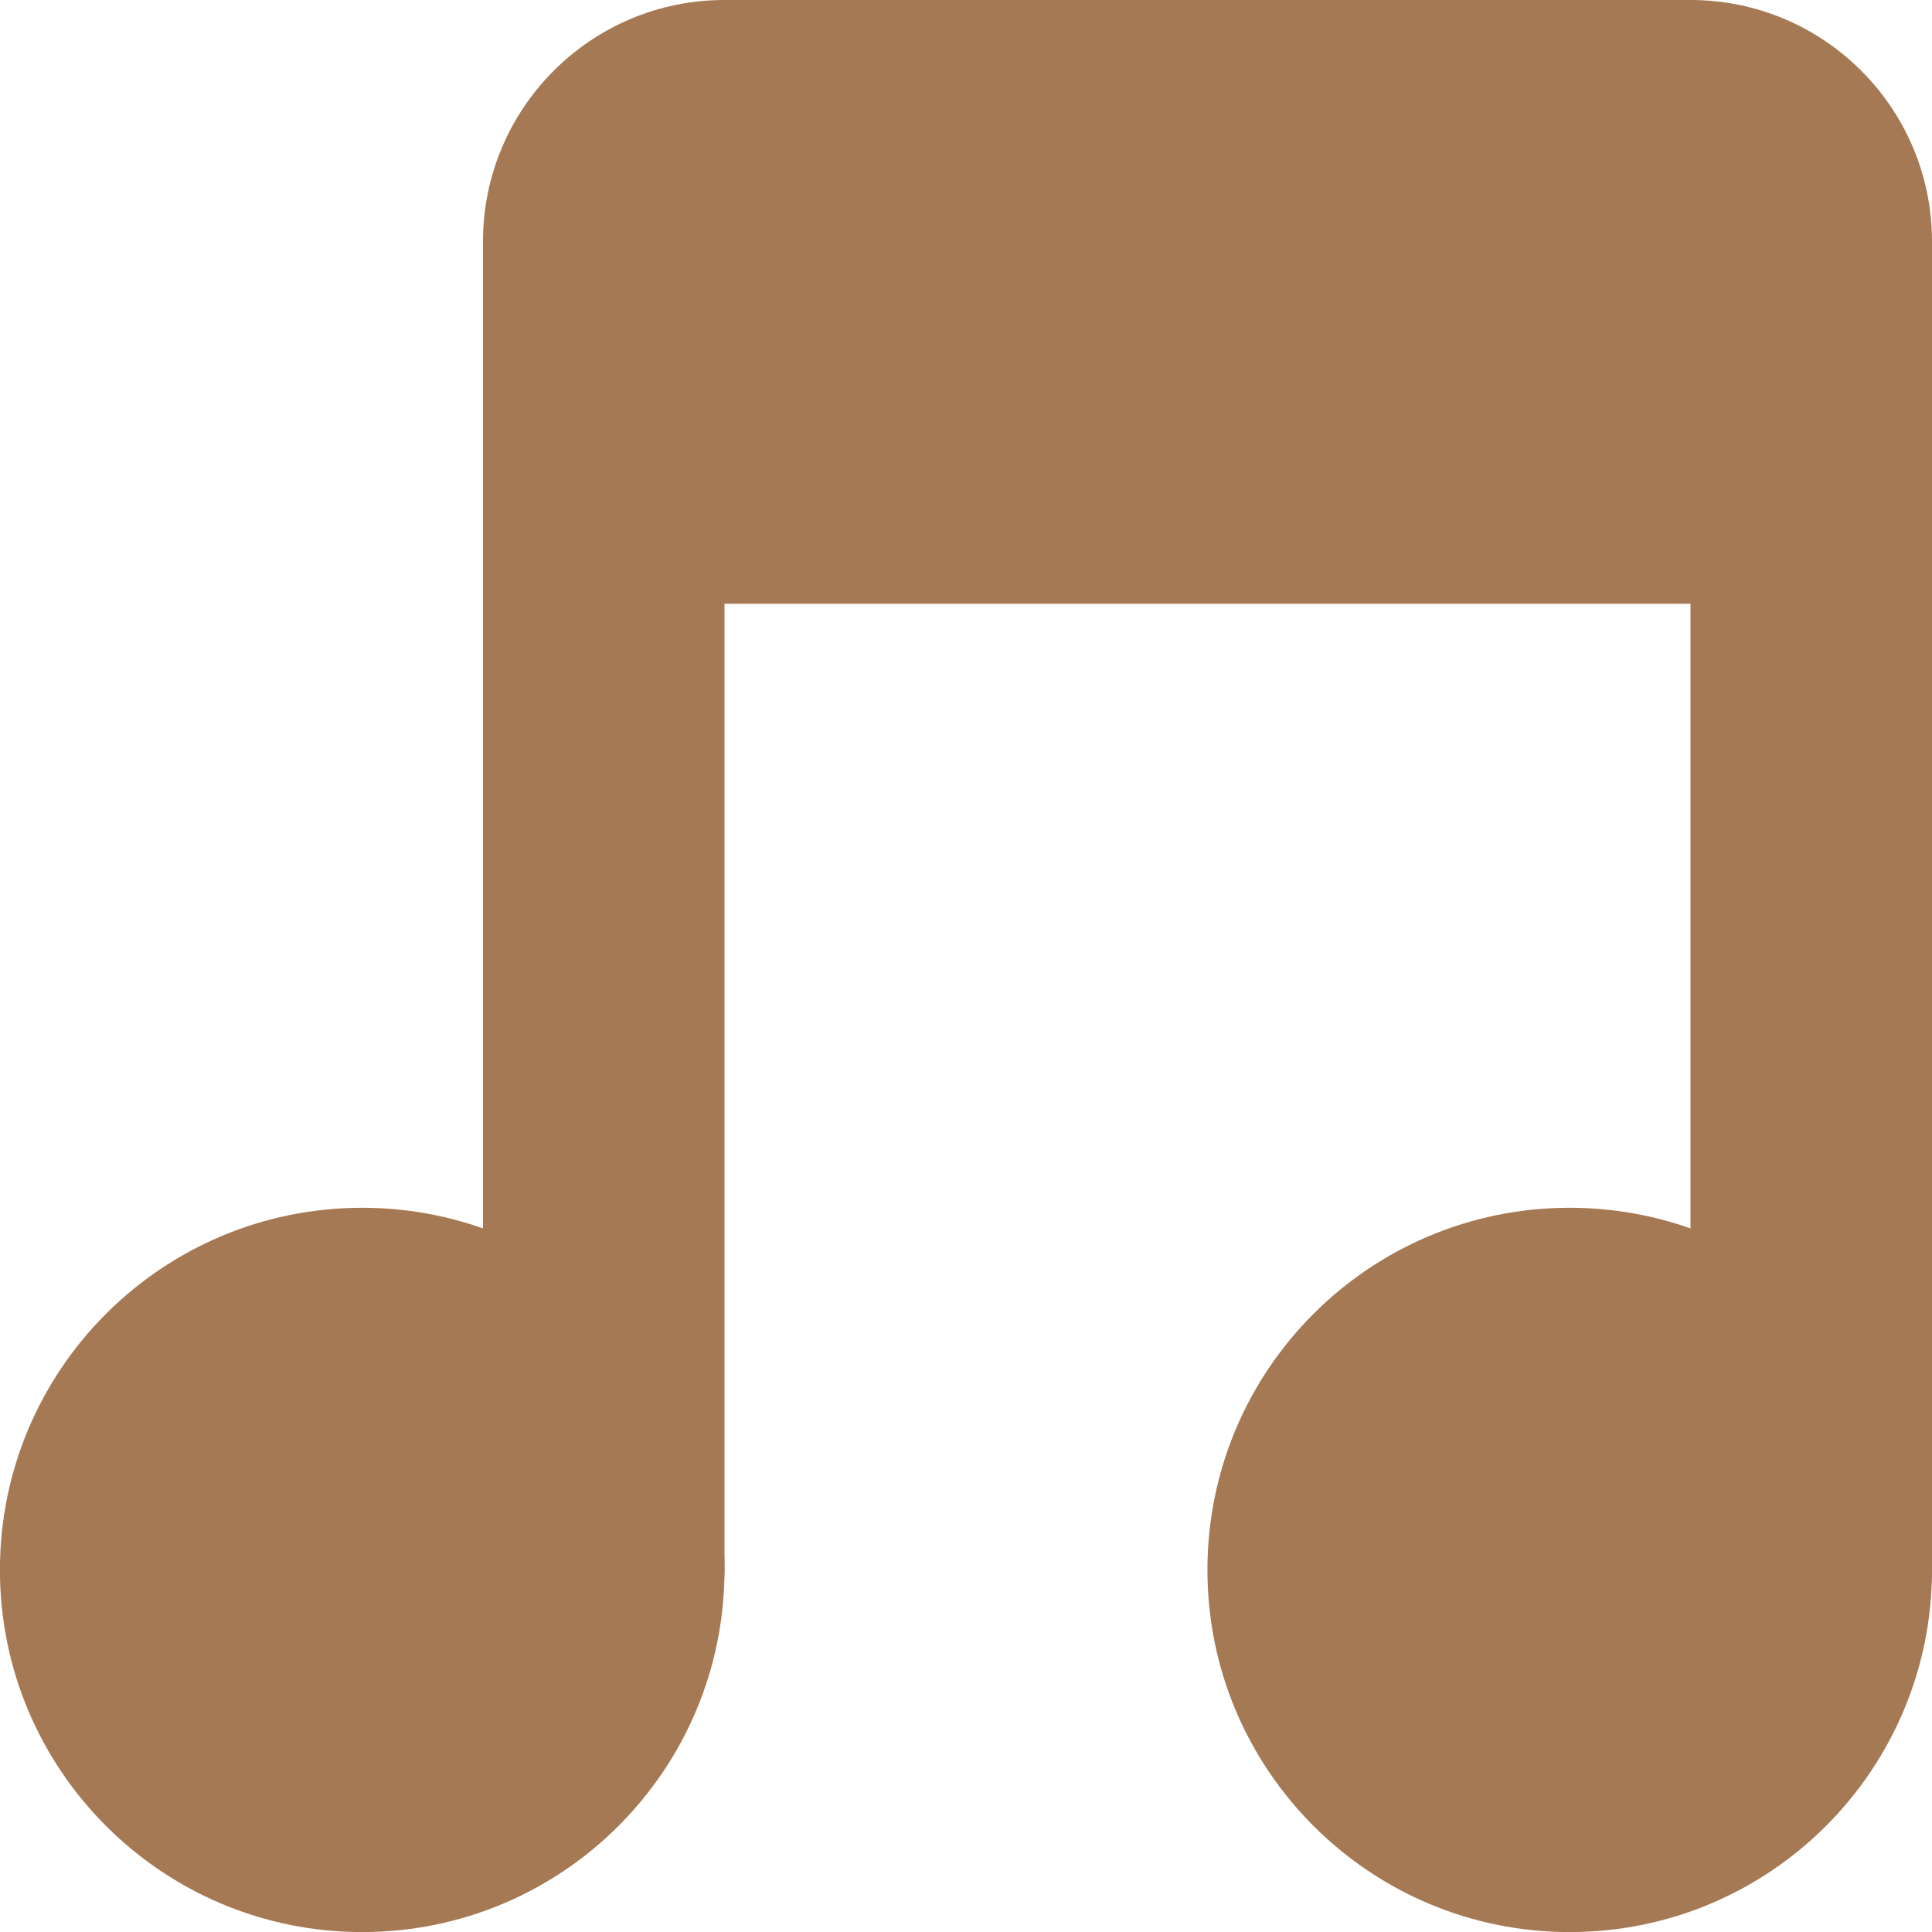
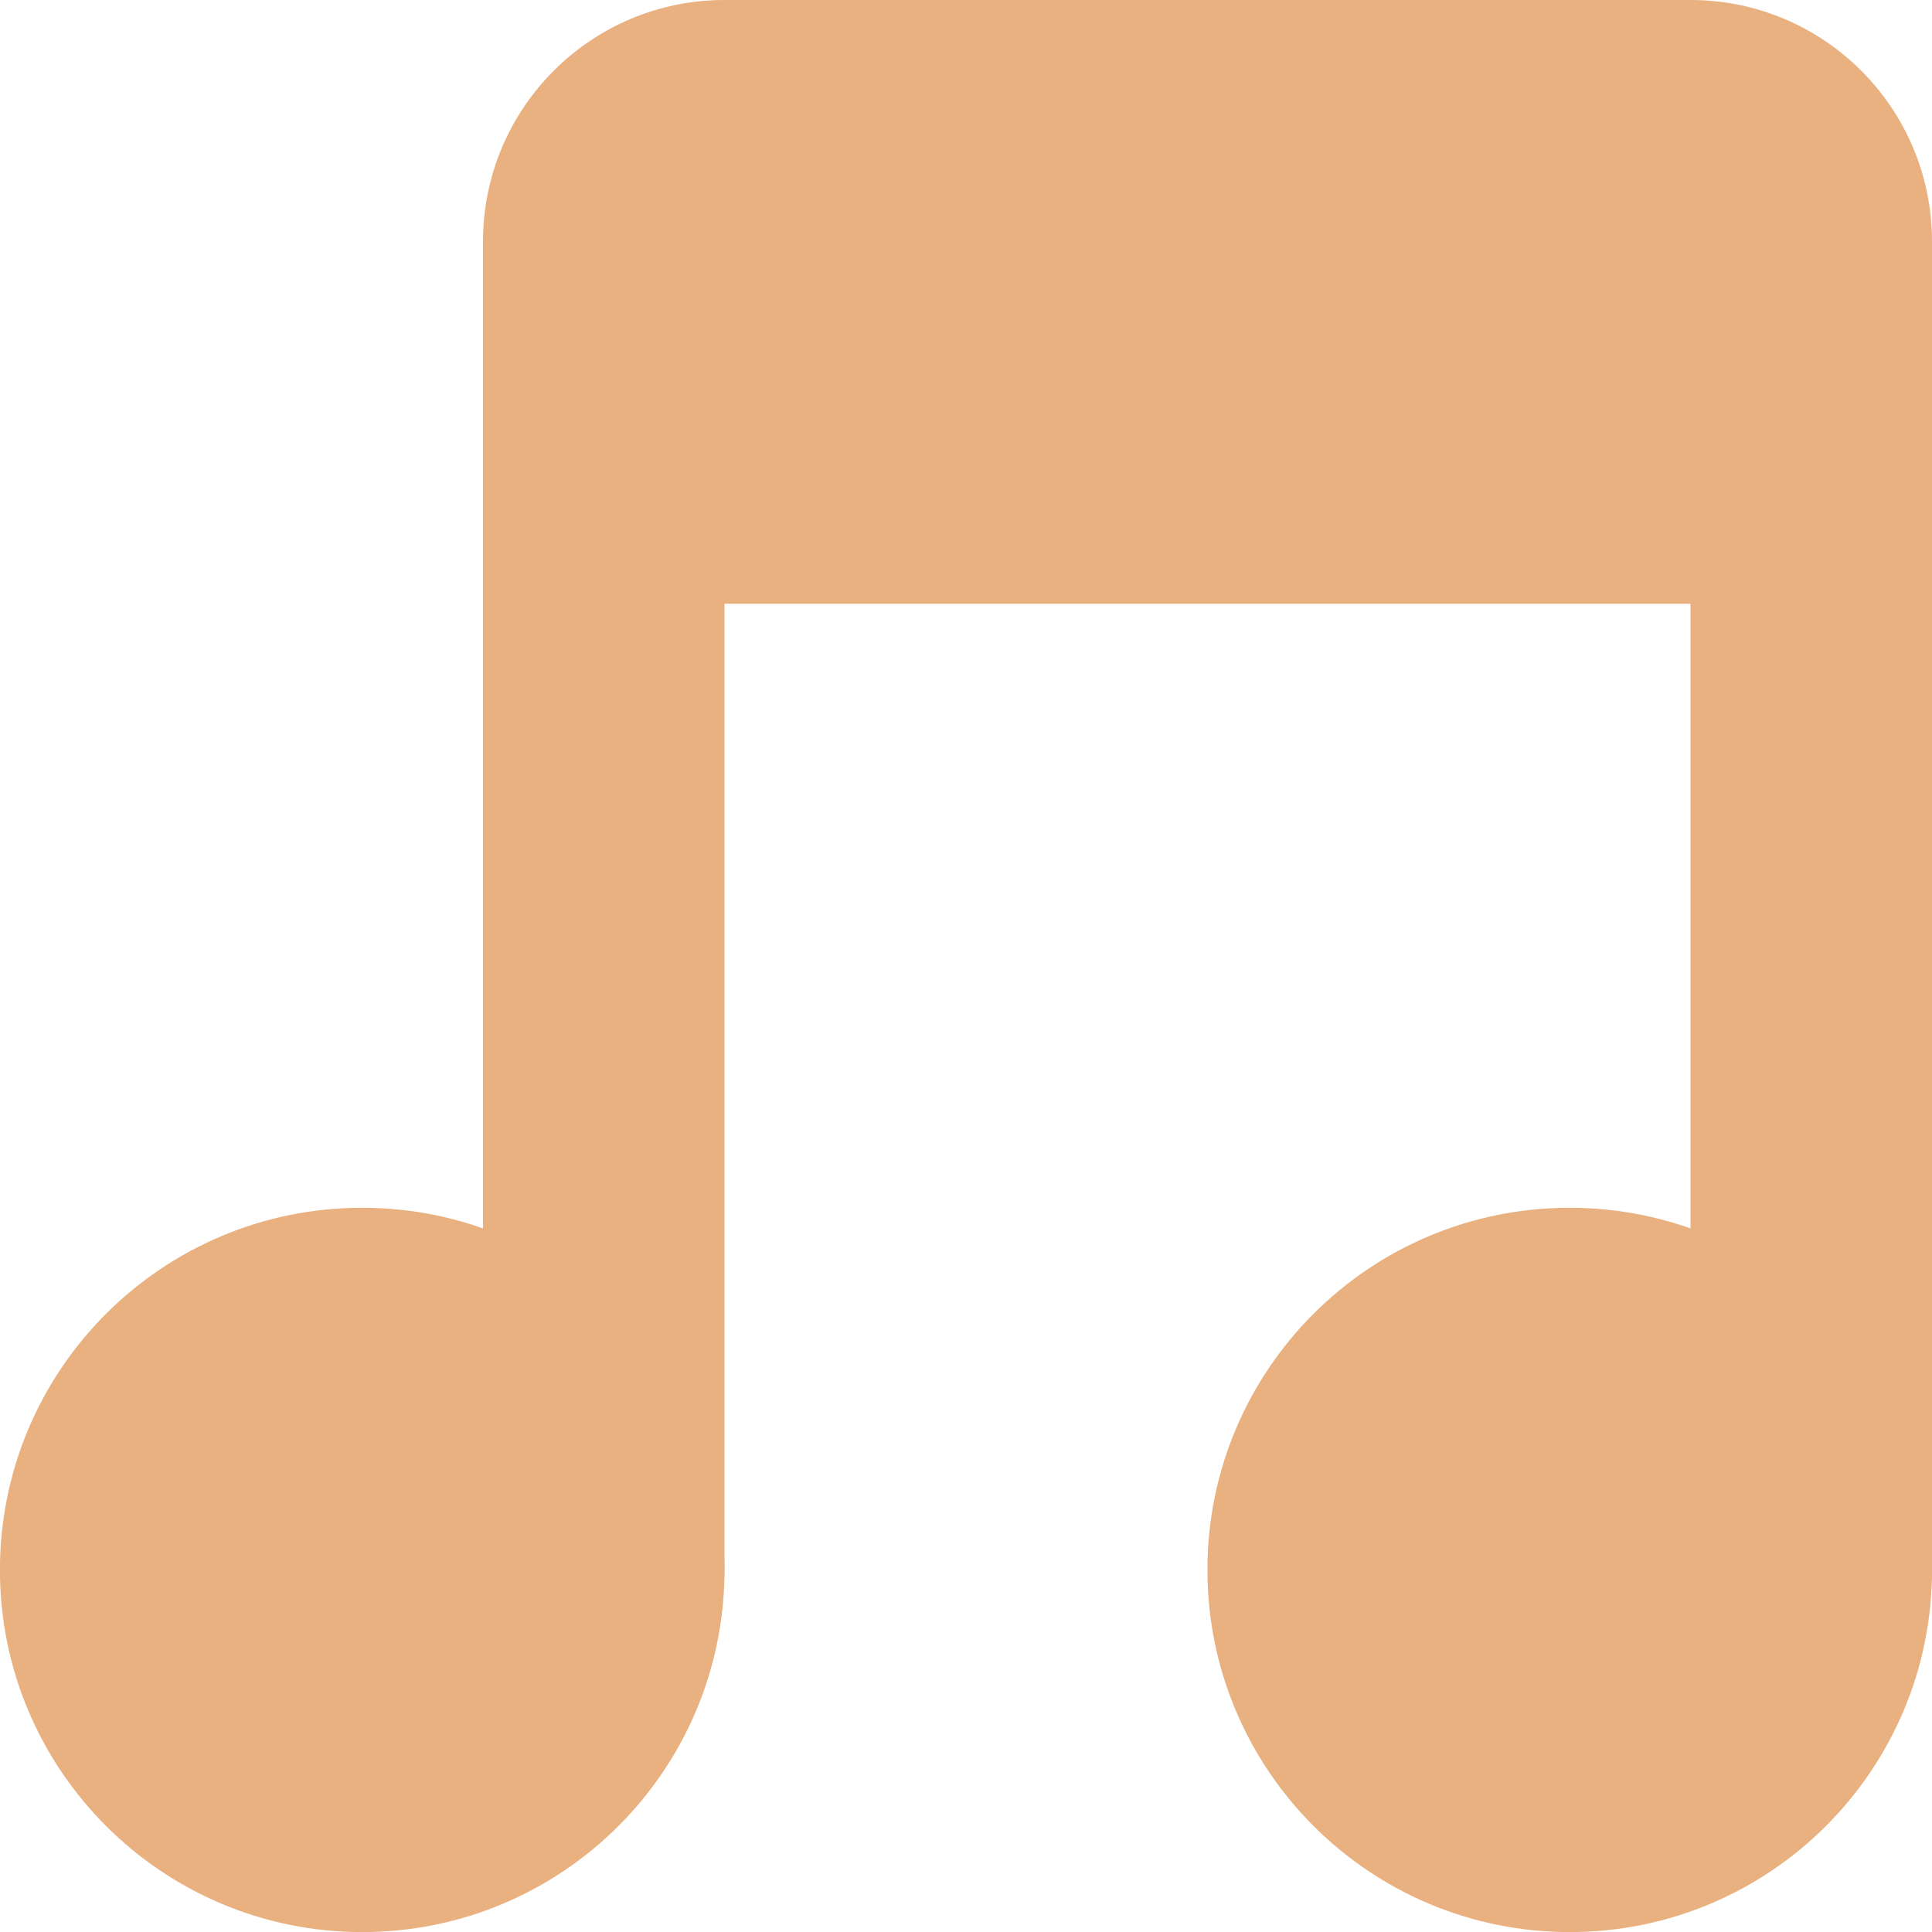
<svg xmlns="http://www.w3.org/2000/svg" width="16" height="16" id="svg2" version="1.1">
  <defs id="defs4" />
  <g id="layer1" transform="translate(0,-1036.362)">
-     <path style="fill:#a57953;fill-opacity:1;stroke:none" id="path3001" d="m -5,8.259 c 0,0.962 -0.816,1.741 -1.823,1.741 -1.007,0 -1.823,-0.78 -1.823,-1.741 0,-0.962 0.816,-1.741 1.823,-1.741 1.007,0 1.823,0.78 1.823,1.741 z" transform="matrix(1.645793,0,0,1.72267,14.22896,1035.136)" />
-     <path transform="matrix(1.645793,0,0,1.72267,24.22896,1035.136)" d="m -5,8.259 c 0,0.962 -0.816,1.741 -1.823,1.741 -1.007,0 -1.823,-0.78 -1.823,-1.741 0,-0.962 0.816,-1.741 1.823,-1.741 1.007,0 1.823,0.78 1.823,1.741 z" id="path3003" style="fill:#a57953;fill-opacity:1;stroke:none" />
-     <rect style="fill:#a57953;fill-opacity:1;stroke:none" id="rect3005" width="2" height="12" x="4" y="1038.362" rx="1" ry="1" />
-     <rect ry="1" rx="1" y="1038.362" x="14" height="12" width="2" id="rect3007" style="fill:#a57953;fill-opacity:1;stroke:none" />
-     <rect style="fill:#a57953;fill-opacity:1;stroke:none" id="rect3009" width="12" height="5" x="4" y="1036.362" rx="2" ry="2" />
+     <path style="fill:#e9b080;fill-opacity:1;stroke:none" id="path3001" d="m -5,8.259 c 0,0.962 -0.816,1.741 -1.823,1.741 -1.007,0 -1.823,-0.78 -1.823,-1.741 0,-0.962 0.816,-1.741 1.823,-1.741 1.007,0 1.823,0.78 1.823,1.741 z" transform="matrix(1.645793,0,0,1.72267,14.22896,1035.136)" />
+     <path transform="matrix(1.645793,0,0,1.72267,24.22896,1035.136)" d="m -5,8.259 c 0,0.962 -0.816,1.741 -1.823,1.741 -1.007,0 -1.823,-0.78 -1.823,-1.741 0,-0.962 0.816,-1.741 1.823,-1.741 1.007,0 1.823,0.78 1.823,1.741 z" id="path3003" style="fill:#e9b080;fill-opacity:1;stroke:none" />
+     <rect style="fill:#e9b080;fill-opacity:1;stroke:none" id="rect3005" width="2" height="12" x="4" y="1038.362" rx="1" ry="1" />
+     <rect ry="1" rx="1" y="1038.362" x="14" height="12" width="2" id="rect3007" style="fill:#e9b080;fill-opacity:1;stroke:none" />
+     <rect style="fill:#e9b080;fill-opacity:1;stroke:none" id="rect3009" width="12" height="5" x="4" y="1036.362" rx="2" ry="2" />
  </g>
</svg>
